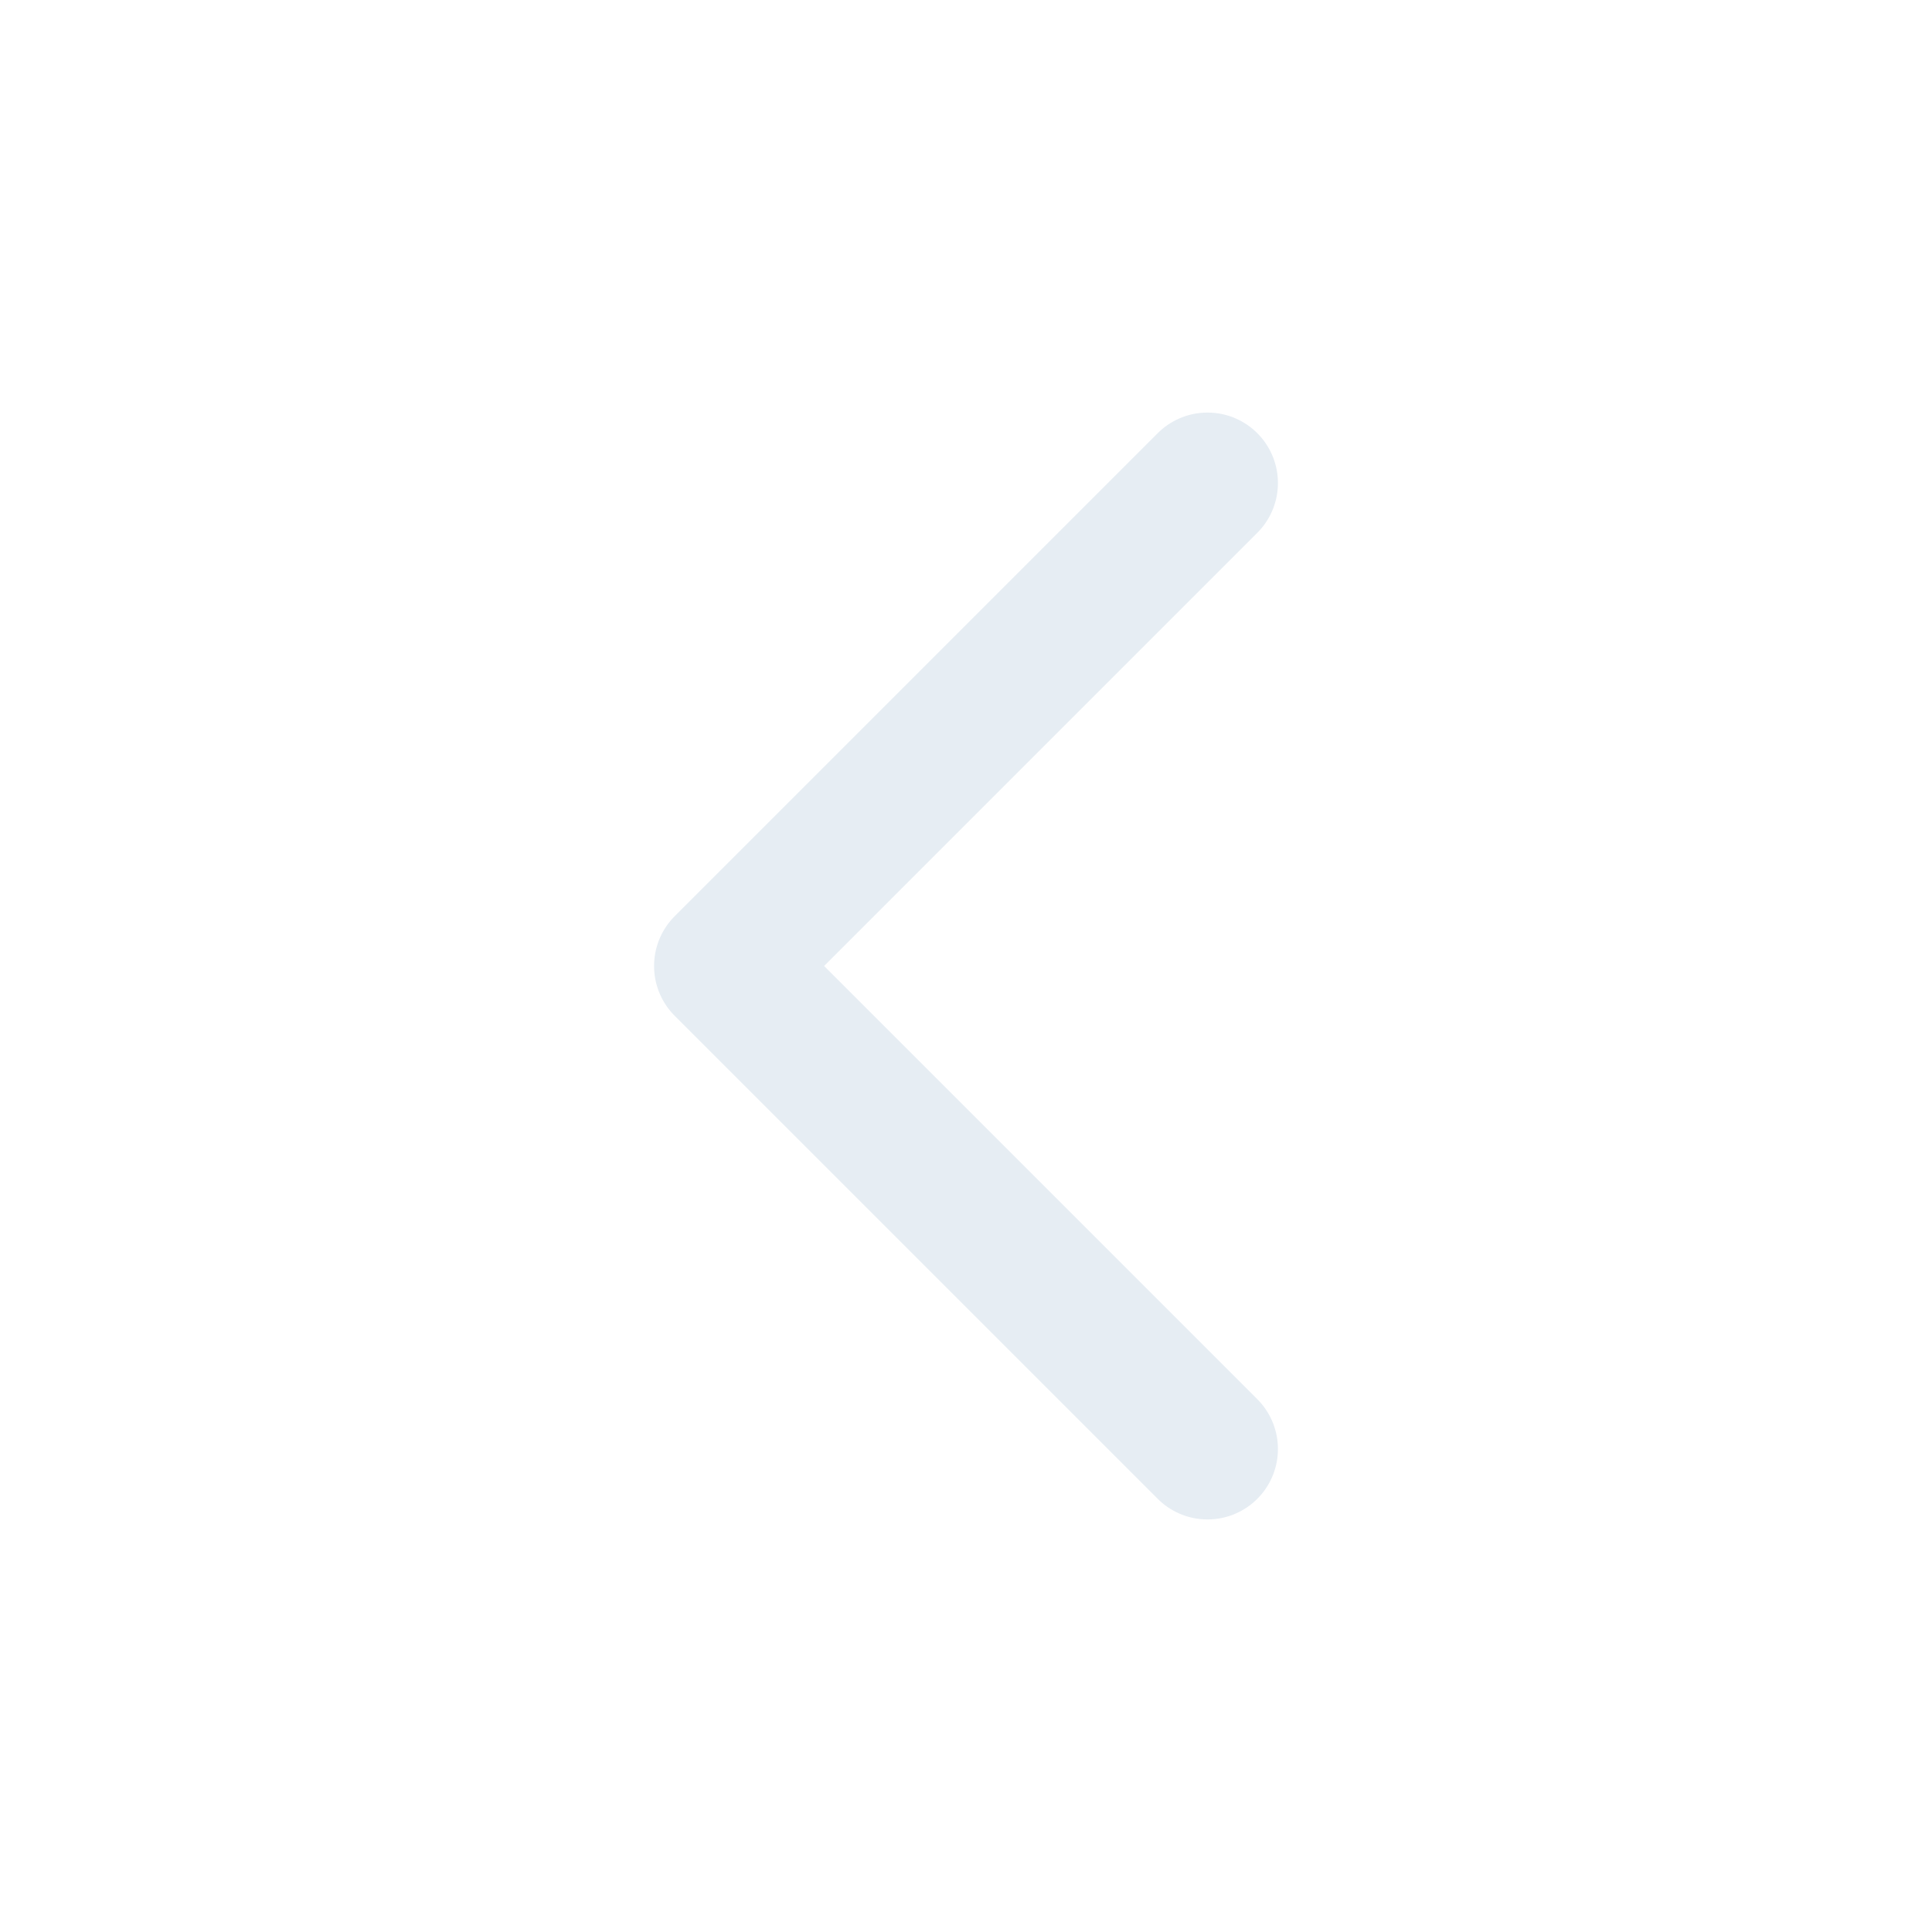
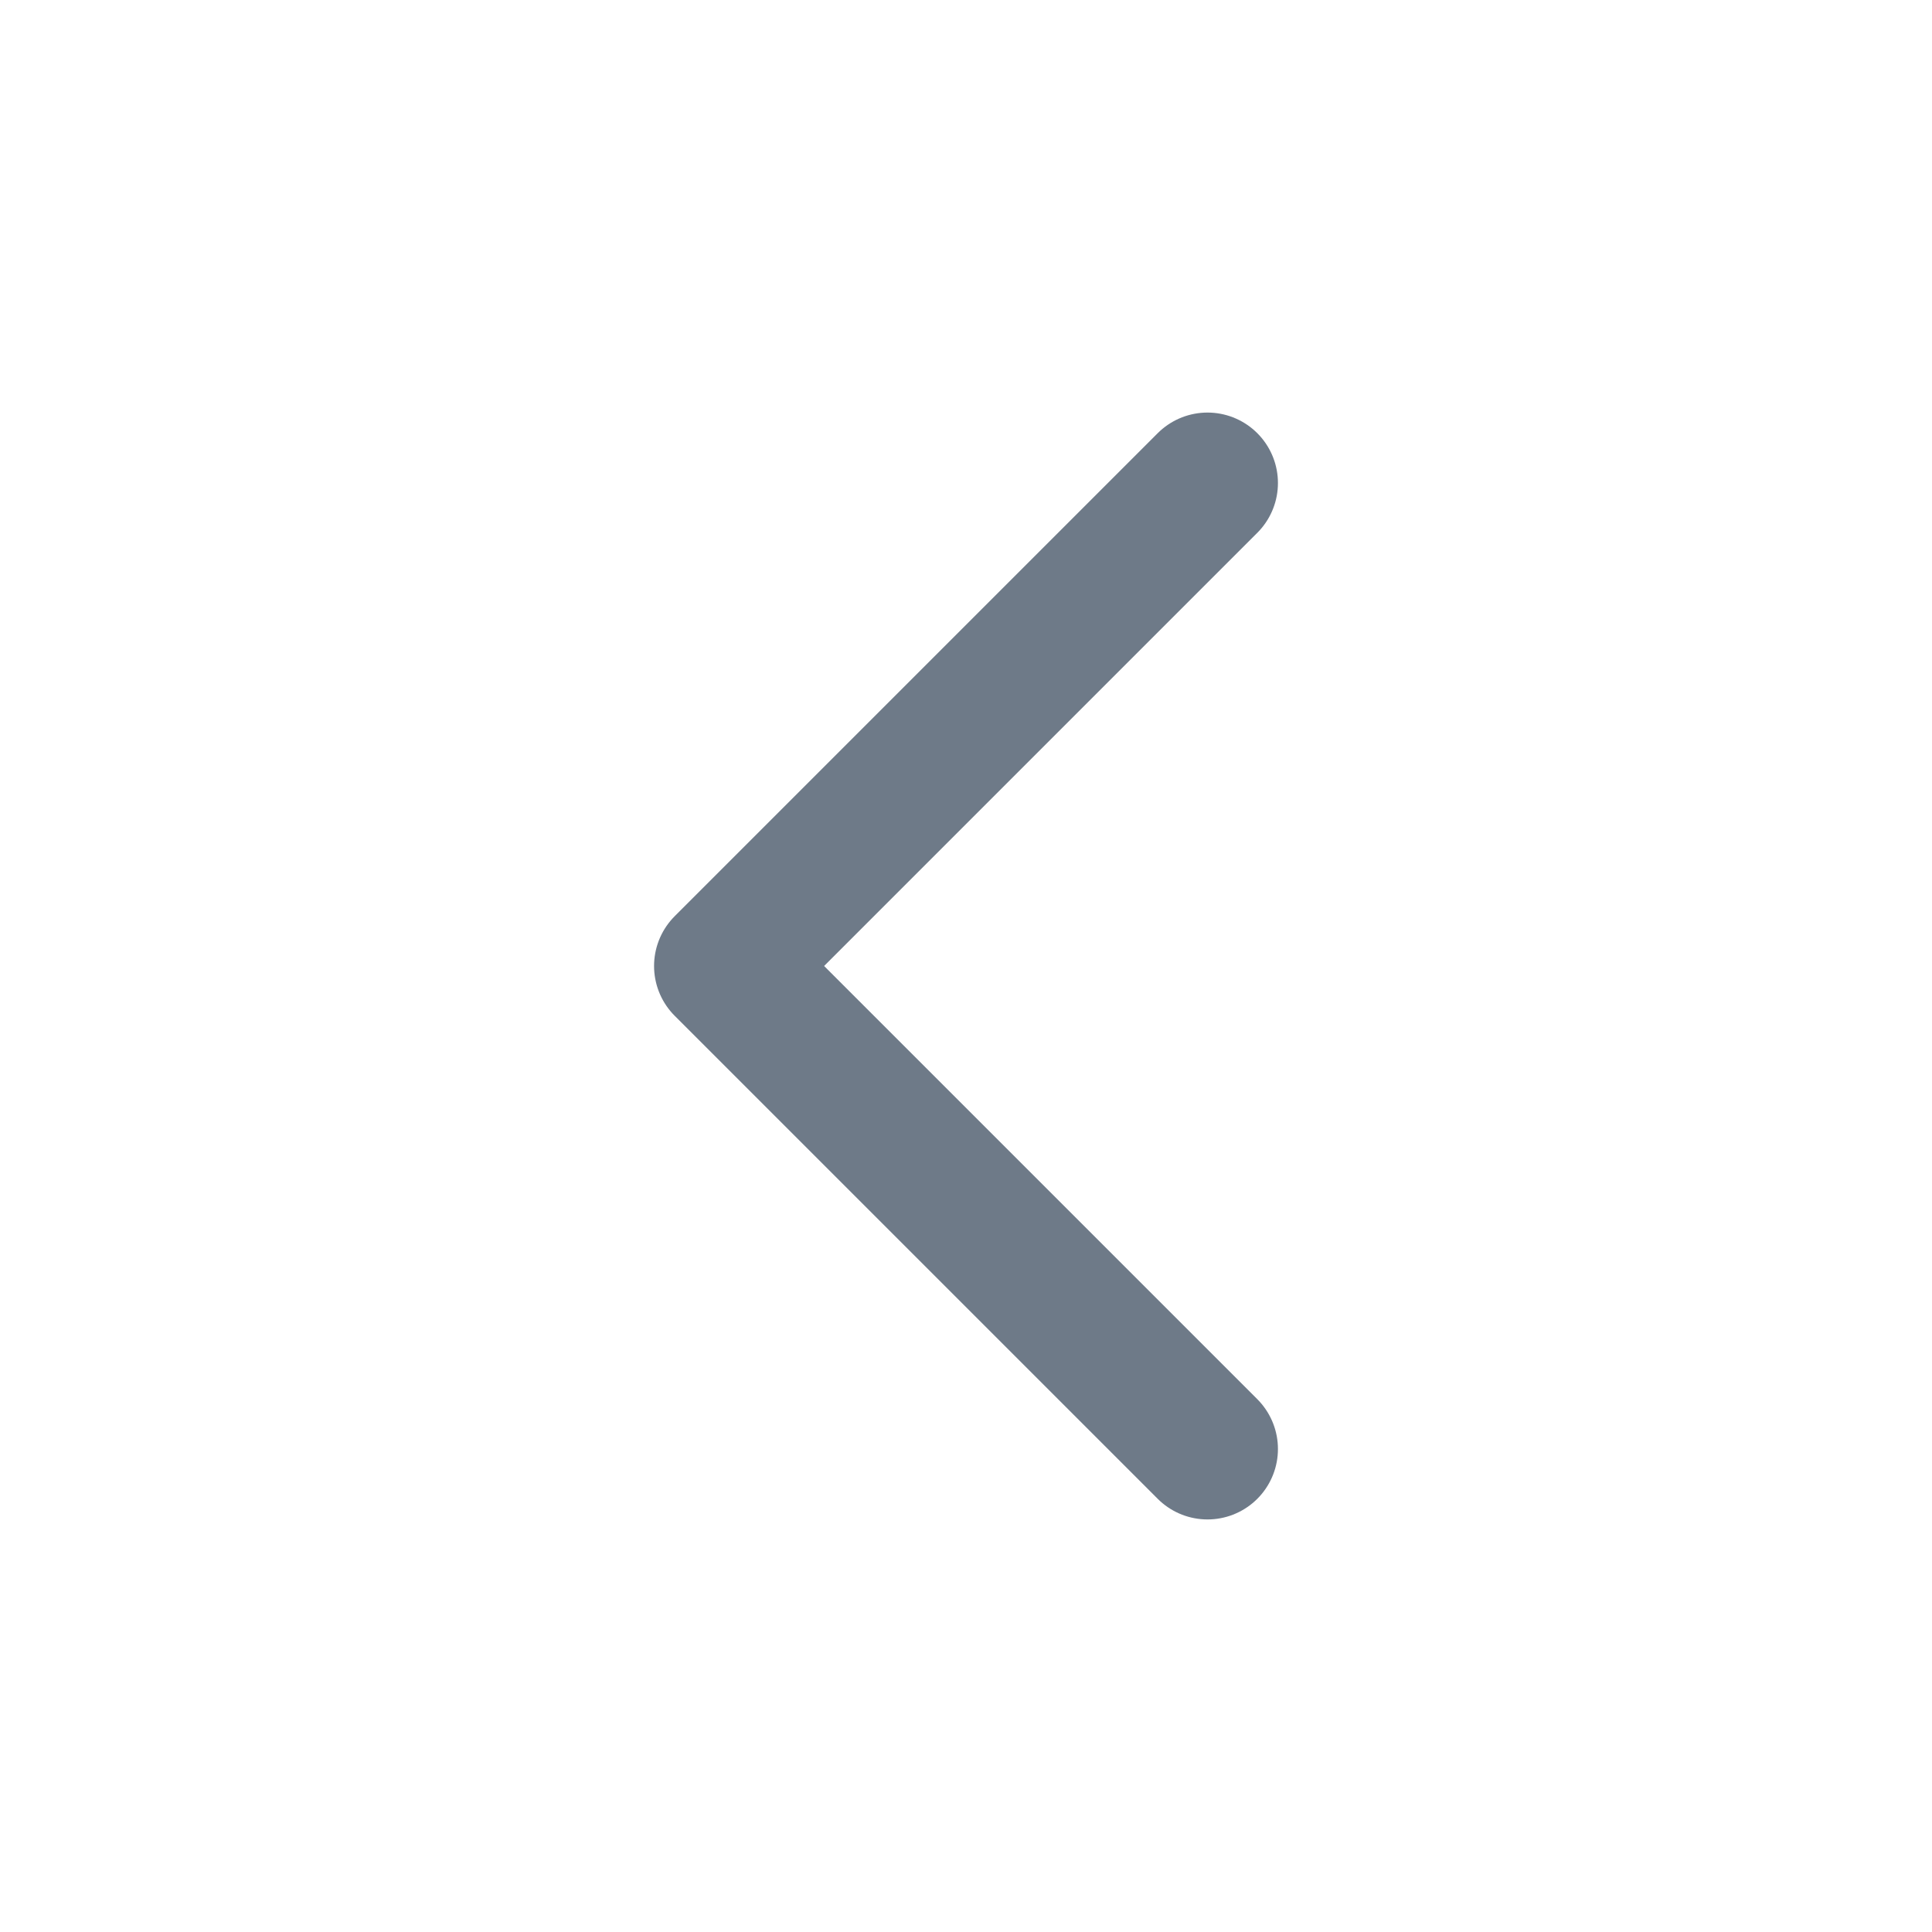
<svg xmlns="http://www.w3.org/2000/svg" viewBox="0 0 24 24" width="24" height="24">
-   <style type="text/css" id="current-color-scheme">.ColorScheme-Text{color:#e6edf3;}</style>
+   <style type="text/css" id="current-color-scheme">.ColorScheme-Text{color:#6e7a88;}</style>
  <g class="ColorScheme-Text" fill="none" stroke="currentColor" stroke-width="1.75" stroke-linecap="round" stroke-linejoin="round">
    <path d="m15 18-6-6 6-6" />
  </g>
</svg>
